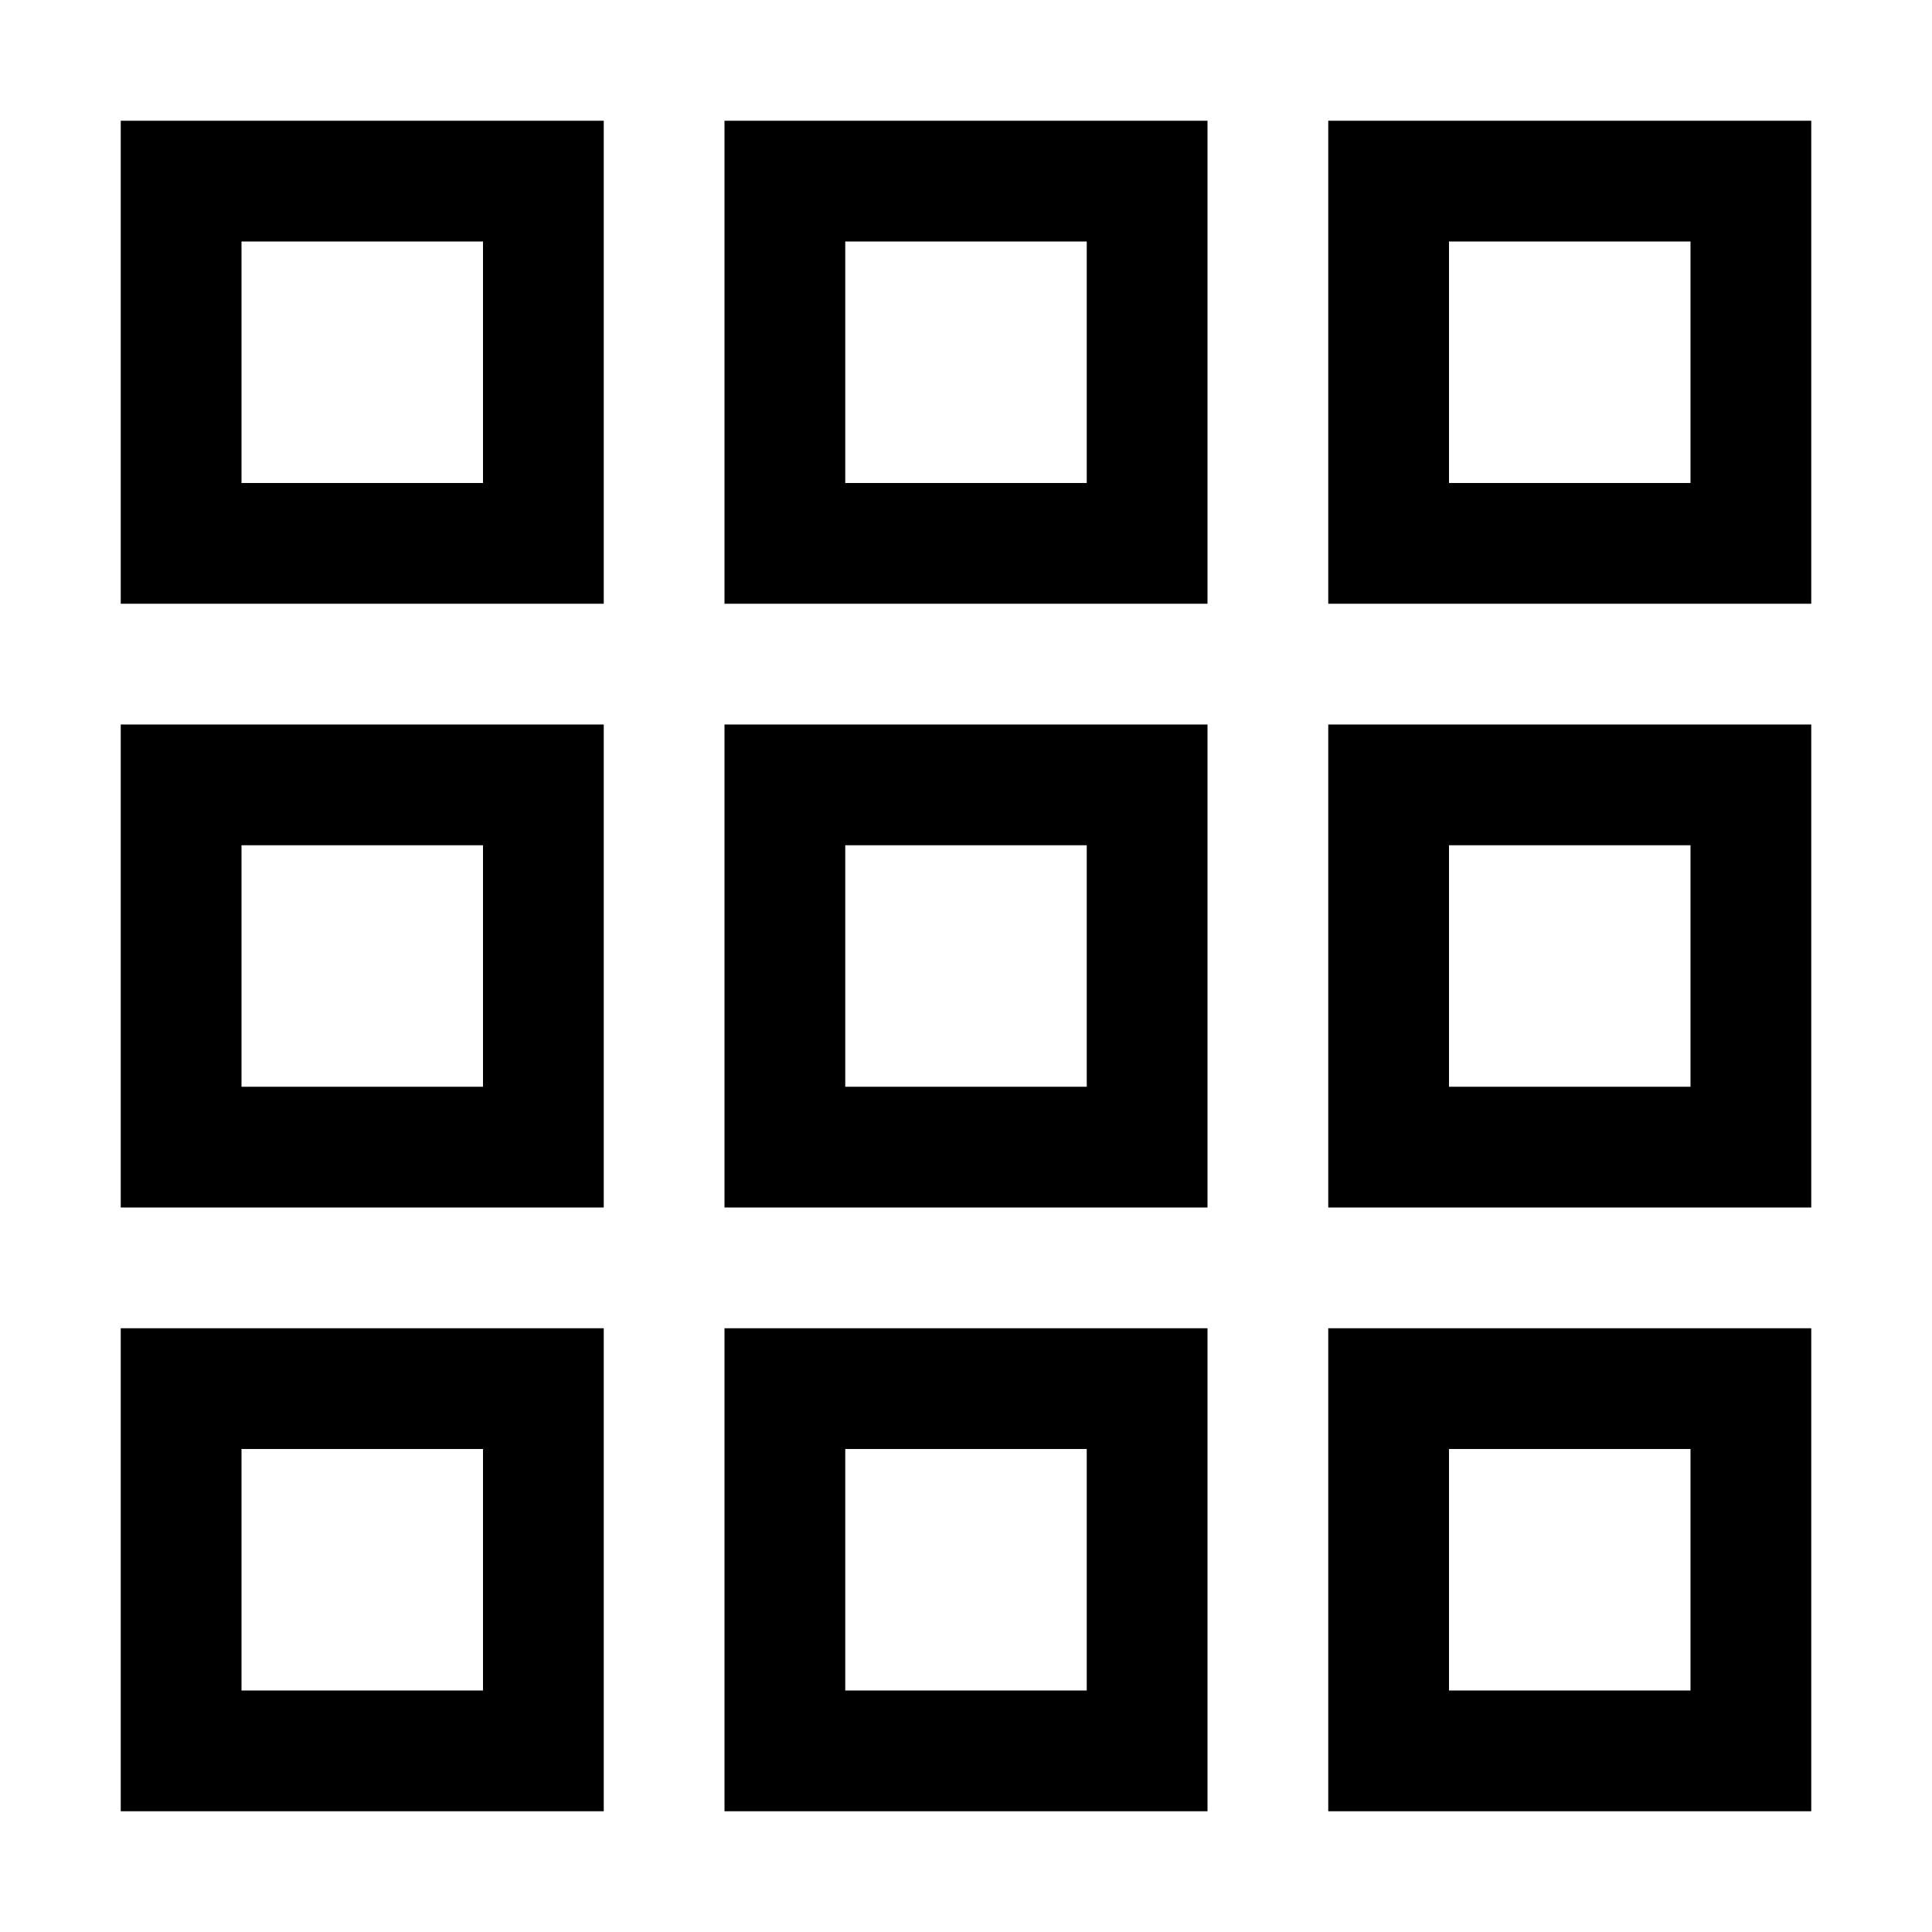
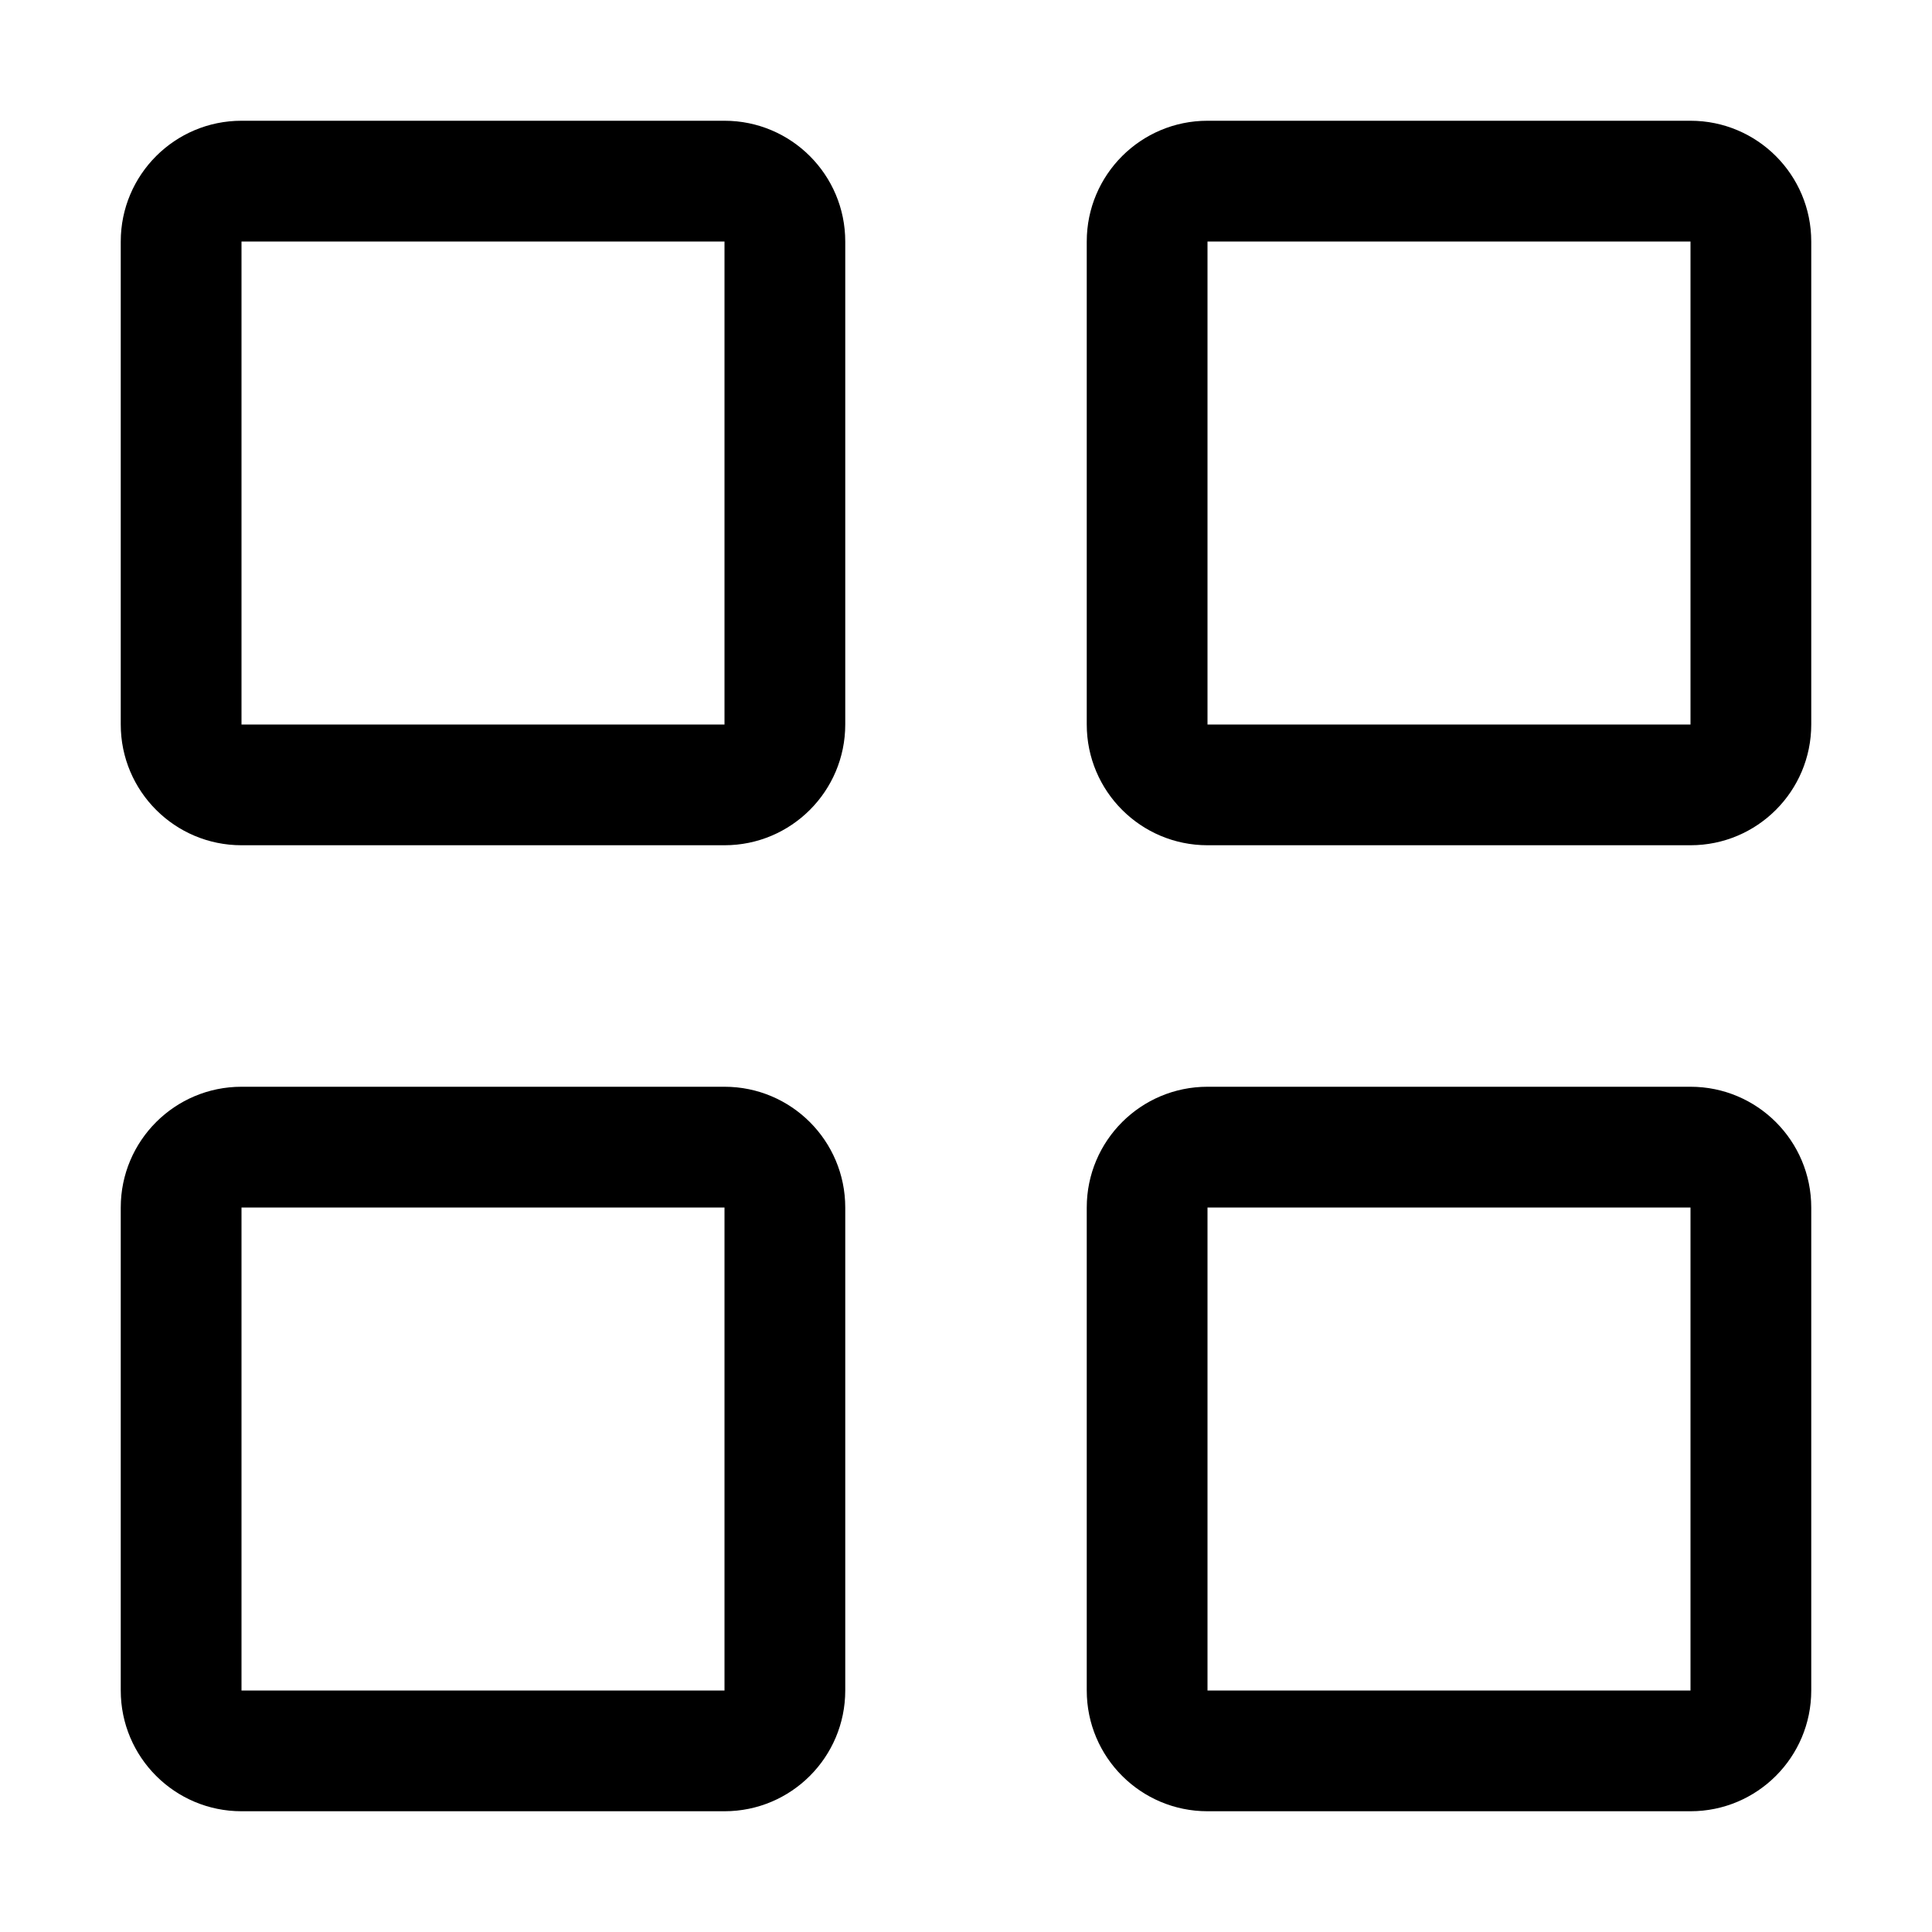
<svg xmlns="http://www.w3.org/2000/svg" width="16" height="16" viewBox="0 0 16 16">
-   <path fill-rule="nonzero" d="M1,5 L1,1 L5,1 L5,5 L1,5 Z M4,4 L4,2 L2,2 L2,4 L4,4 Z M6,5 L6,1 L10,1 L10,5 L6,5 Z M9,4 L9,2 L7,2 L7,4 L9,4 Z M11,5 L11,1 L15,1 L15,5 L11,5 Z M12,4 L14,4 L14,2 L12,2 L12,4 Z M1,10 L1,6 L5,6 L5,10 L1,10 Z M4,9 L4,7 L2,7 L2,9 L4,9 Z M6,10 L6,6 L10,6 L10,10 L6,10 Z M9,9 L9,7 L7,7 L7,9 L9,9 Z M11,10 L11,6 L15,6 L15,10 L11,10 Z M14,9 L14,7 L12,7 L12,9 L14,9 Z M1,15 L1,11 L5,11 L5,15 L1,15 Z M2,14 L4,14 L4,12 L2,12 L2,14 Z M6,15 L6,11 L10,11 L10,15 L6,15 Z M7,14 L9,14 L9,12 L7,12 L7,14 Z M11,15 L11,11 L15,11 L15,15 L11,15 Z M12,14 L14,14 L14,12 L12,12 L12,14 Z" />
+   <path fill-rule="evenodd" d="M6 9a1 1 0 0 1 1 1v4a1 1 0 0 1-1 1H2a1 1 0 0 1-1-1v-4a1 1 0 0 1 1-1h4Zm-4 5h4v-4H2v4Zm12-5a1 1 0 0 1 1 1v4a1 1 0 0 1-1 1h-4a1 1 0 0 1-1-1v-4a1 1 0 0 1 1-1h4Zm-4 5h4v-4h-4v4ZM6 1a1 1 0 0 1 1 1v4a1 1 0 0 1-1 1H2a1 1 0 0 1-1-1V2a1 1 0 0 1 1-1h4ZM2 6h4V2H2v4Zm12-5a1 1 0 0 1 1 1v4a1 1 0 0 1-1 1h-4a1 1 0 0 1-1-1V2a1 1 0 0 1 1-1h4Zm-4 5h4V2h-4v4Z" clip-rule="evenodd" />
</svg>
